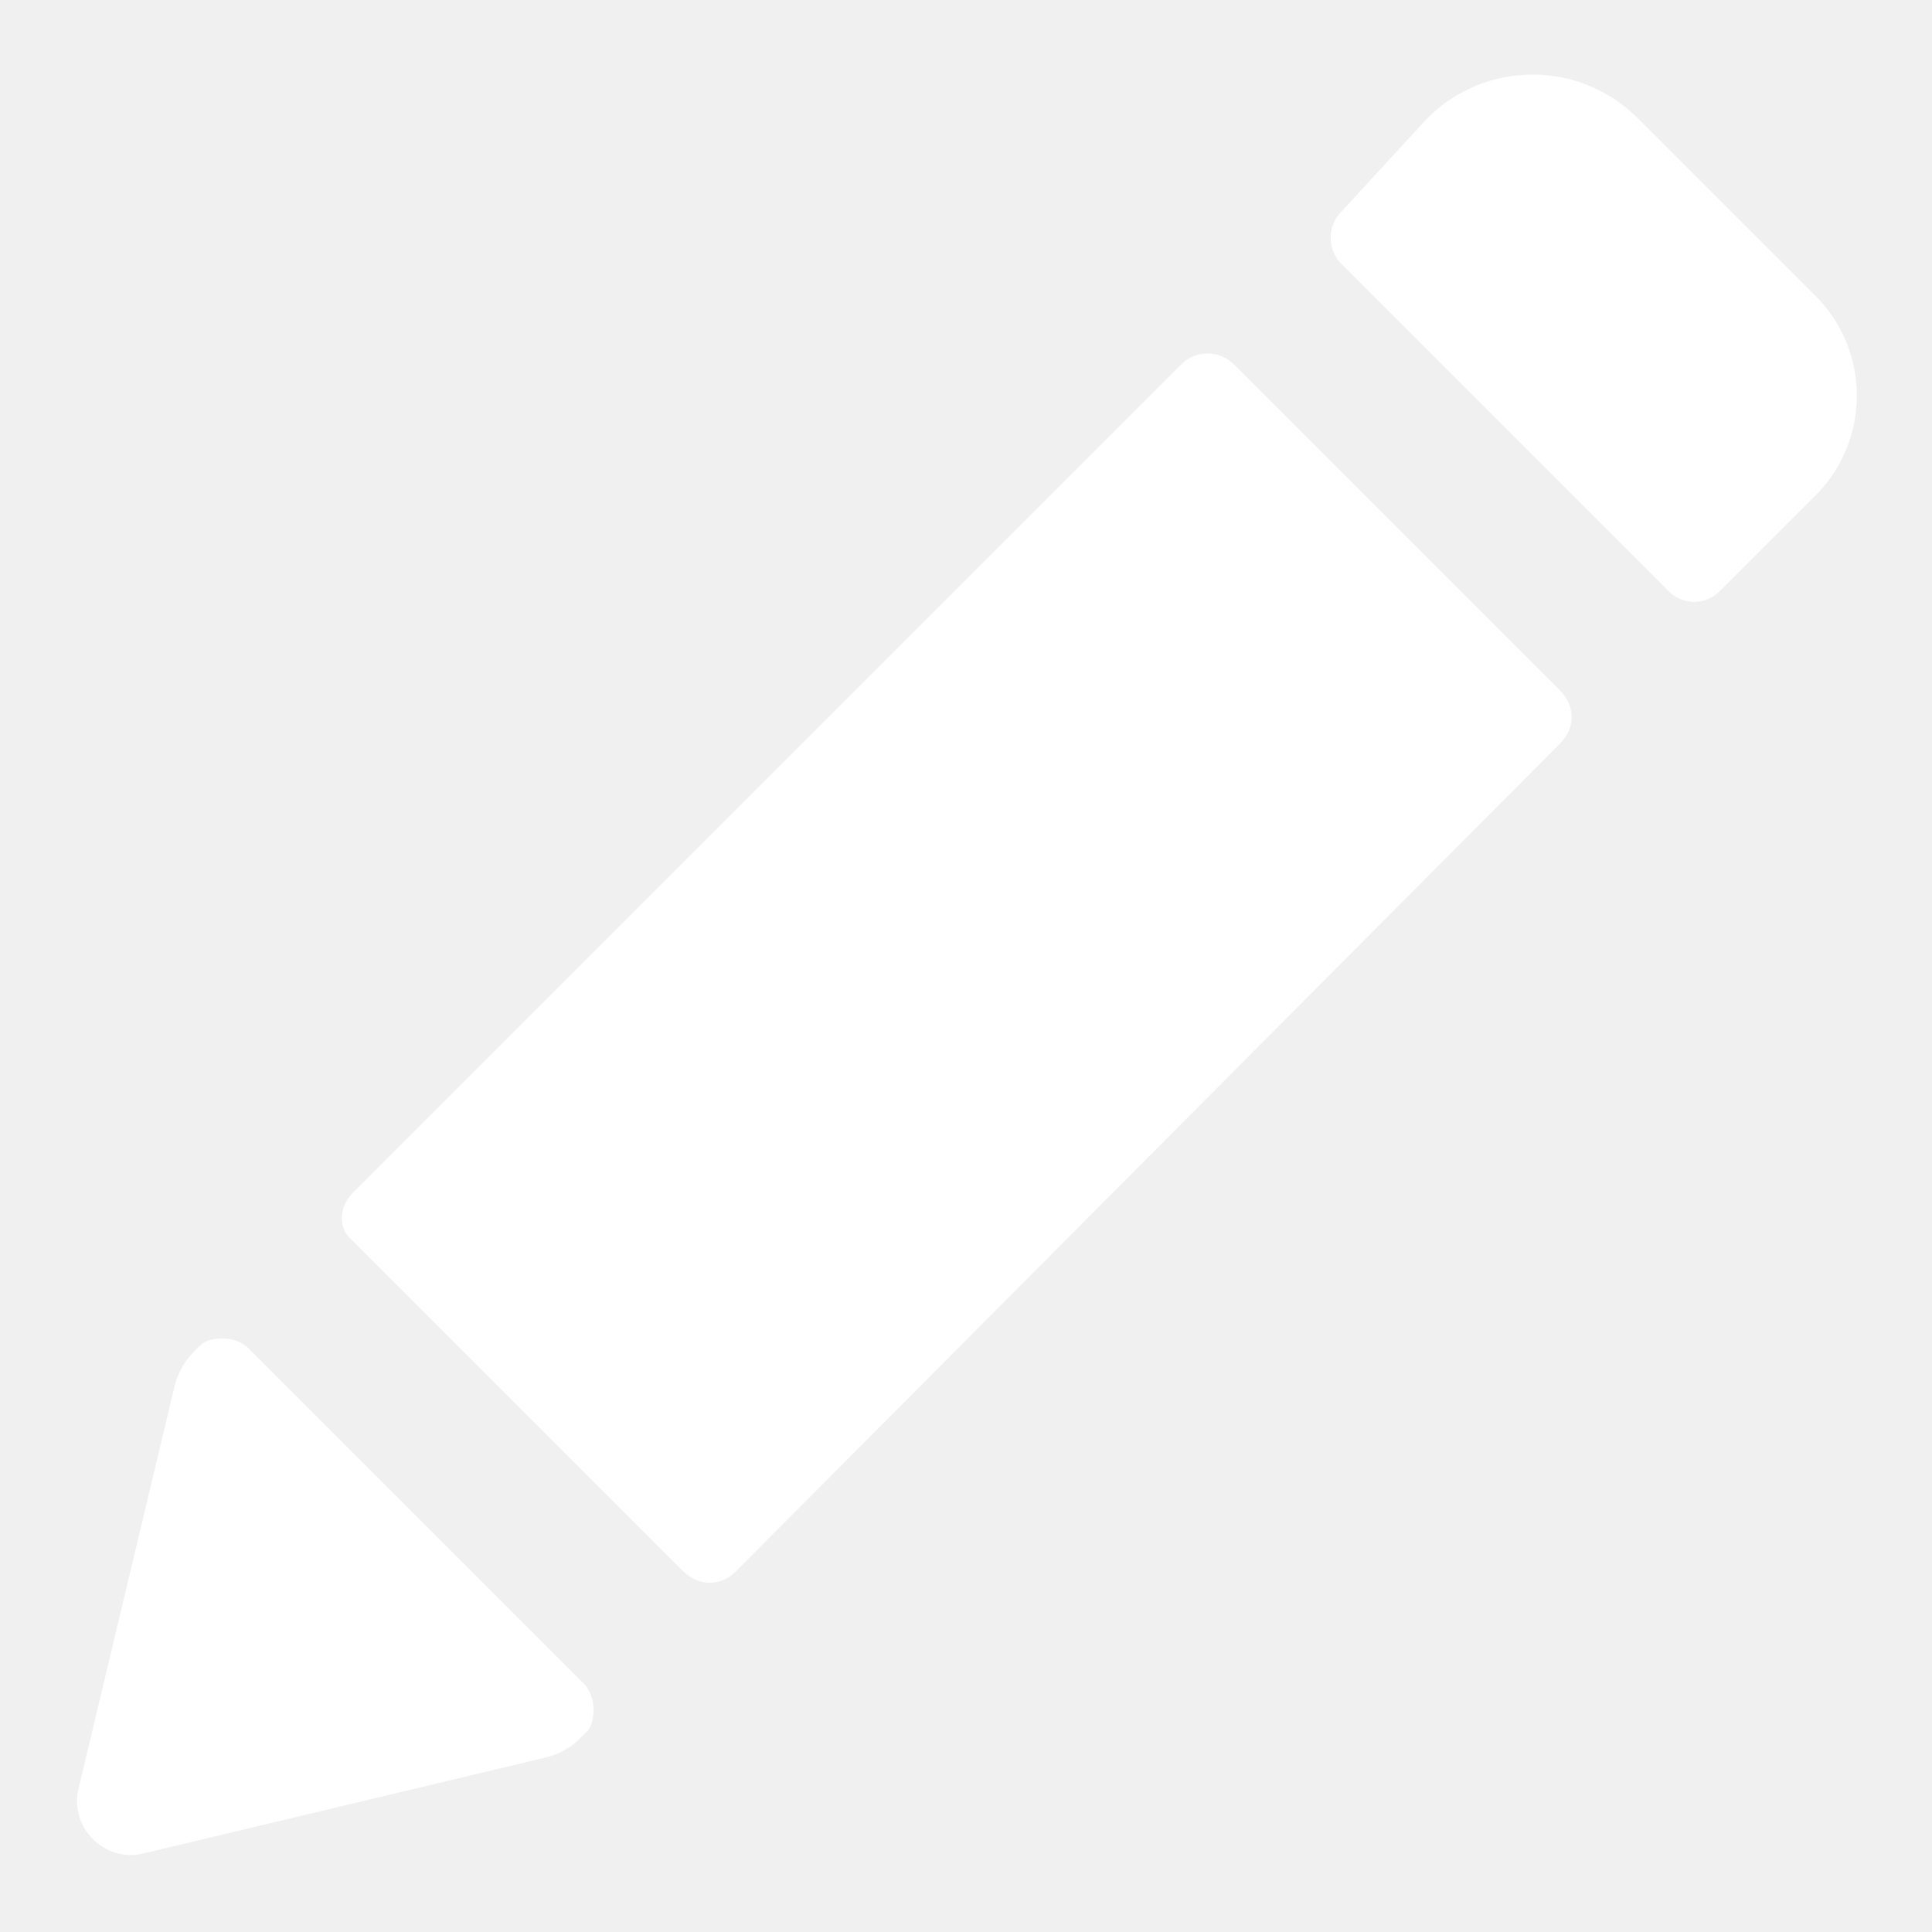
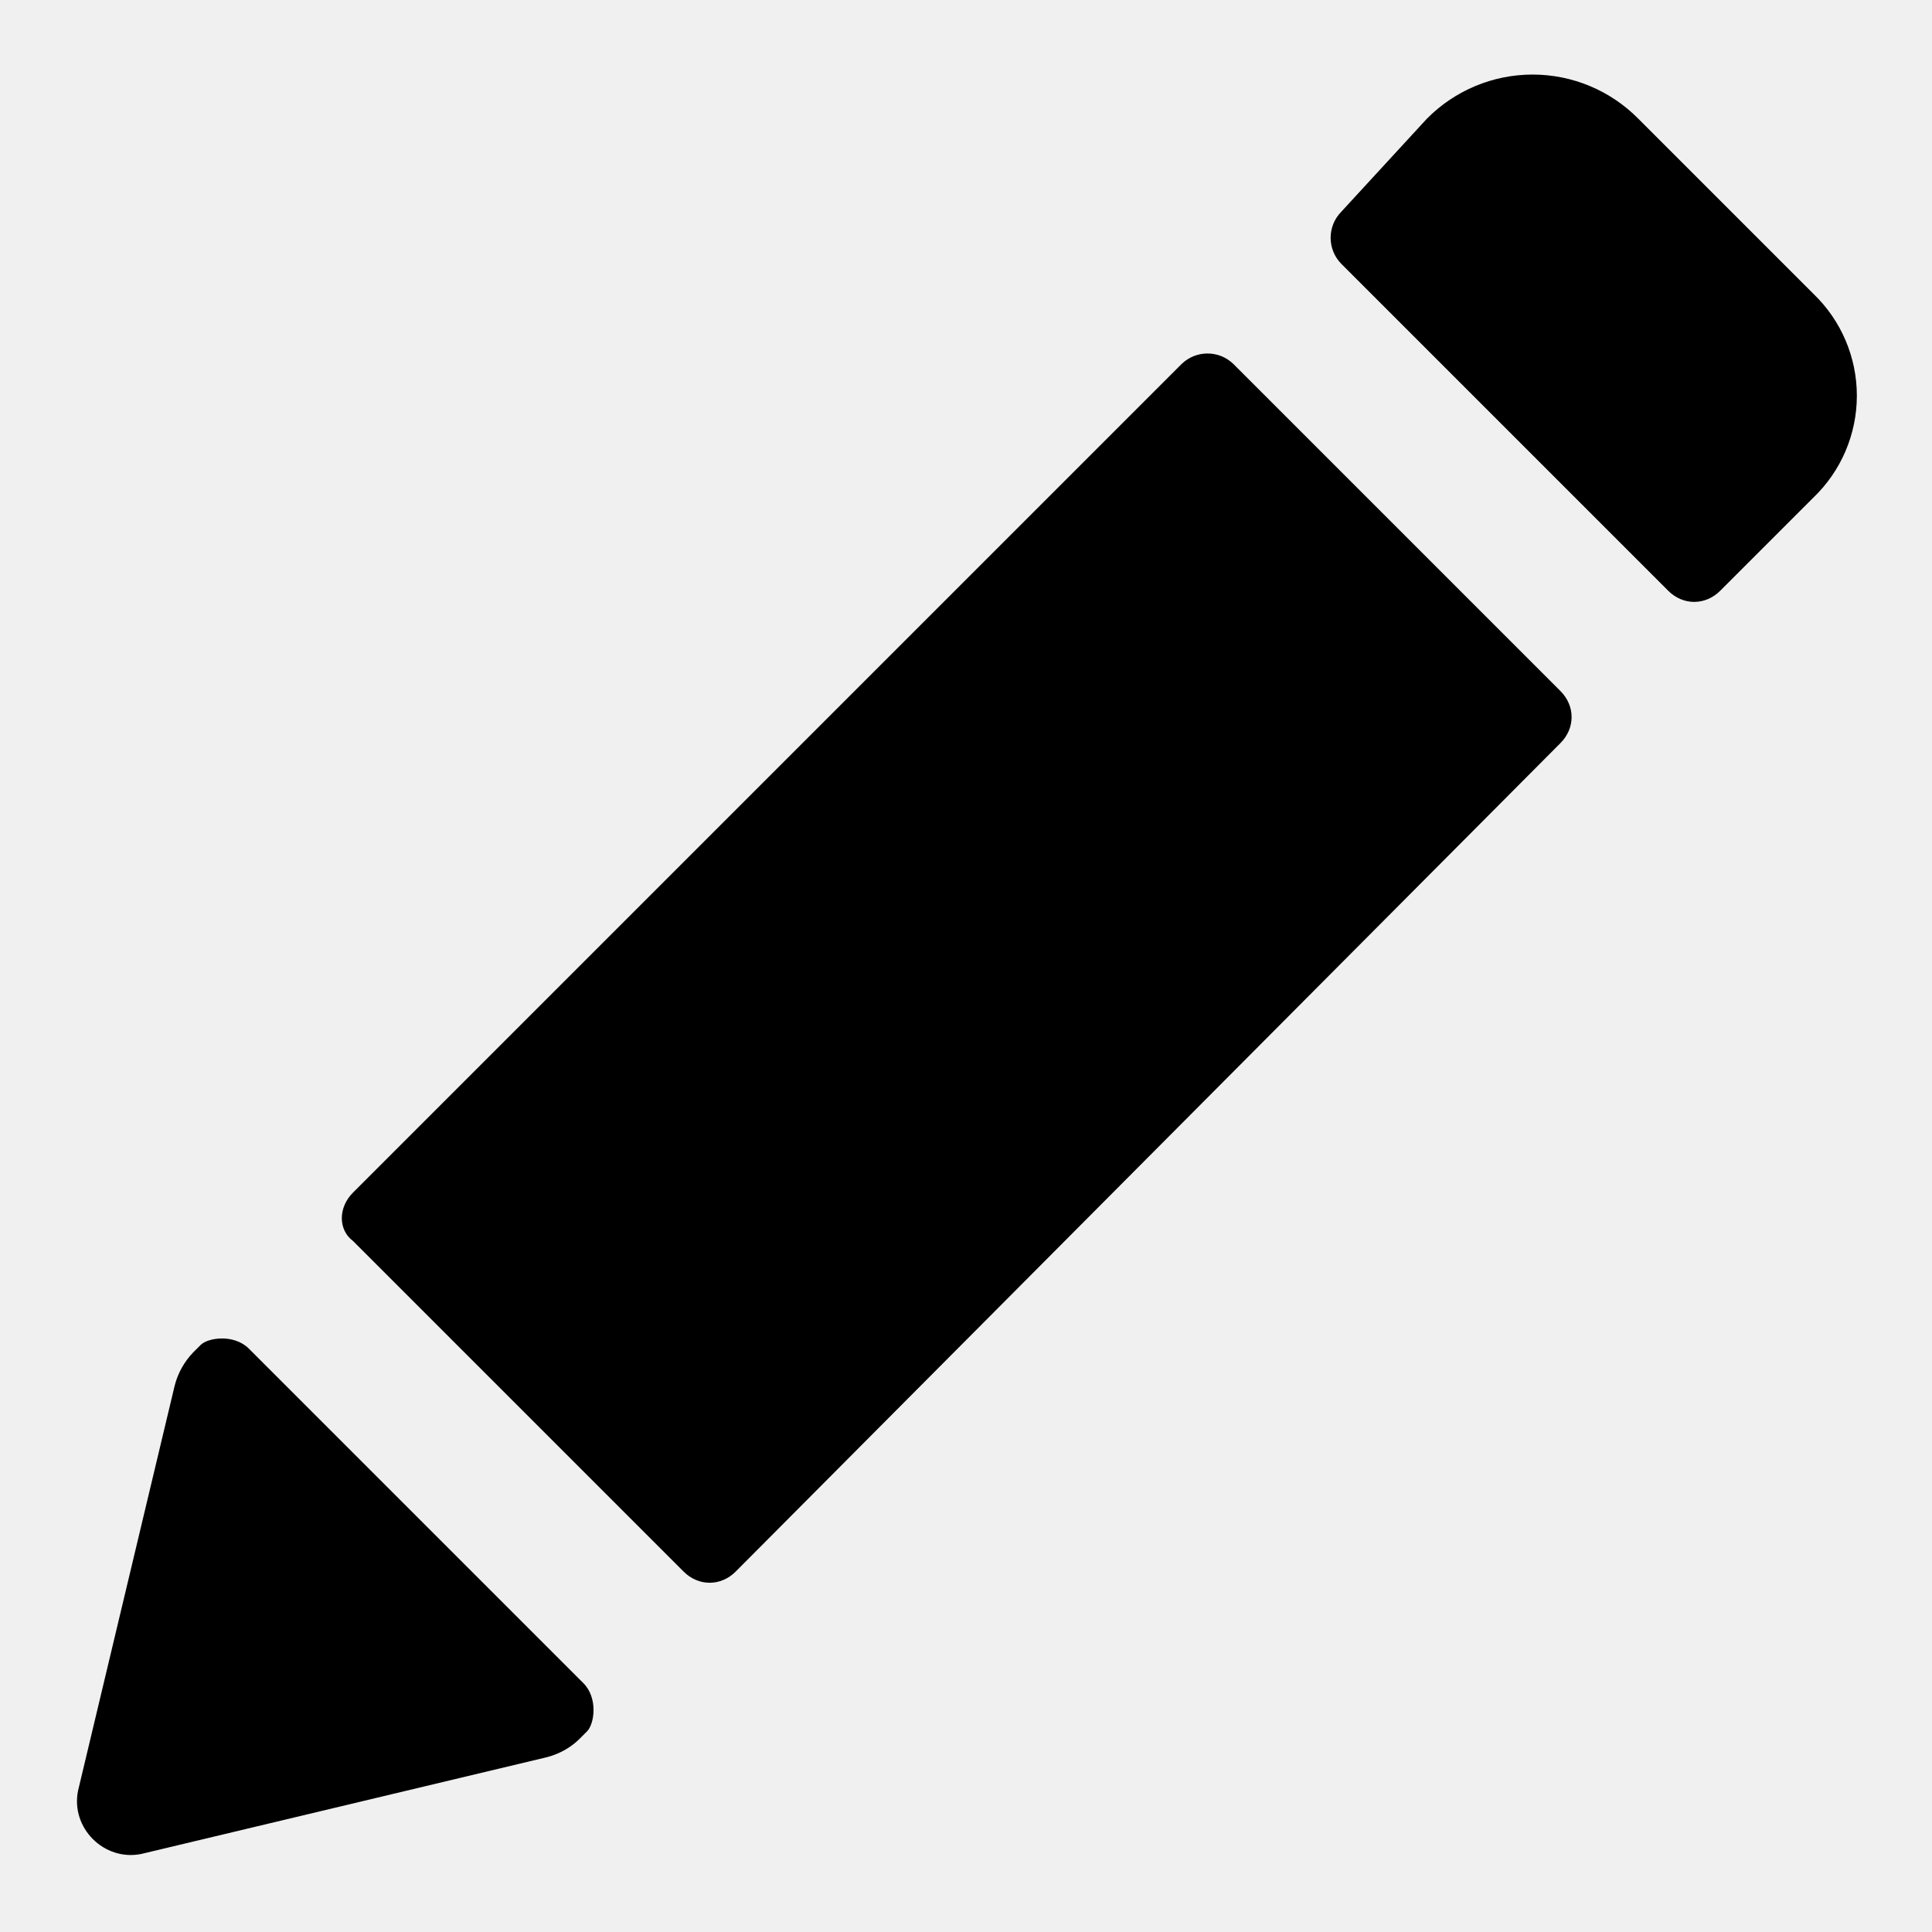
- <svg xmlns="http://www.w3.org/2000/svg" height="52" width="52" viewBox="0 0 520 520" fill="#ffffff">
+ <svg xmlns="http://www.w3.org/2000/svg" height="52" width="52" viewBox="0 0 520 520" fill="#000">
  <path d="m95 334 89 89c4 4 10 4 14 0l222-223c4-4 4-10 0-14l-88-88a10 10 0 0 0-14 0L95 321c-4 4-4 10 0 13zM361 57a10 10 0 0 0 0 14l88 88c4 4 10 4 14 0l25-25a38 38 0 0 0 0-55l-47-47a40 40 0 0 0-57 0zM21 482c-2 10 7 19 17 17l109-26c4-1 7-3 9-5l2-2c2-2 3-9-1-13l-90-90c-4-4-11-3-13-1l-2 2a20 20 0 0 0-5 9z" />
</svg>
